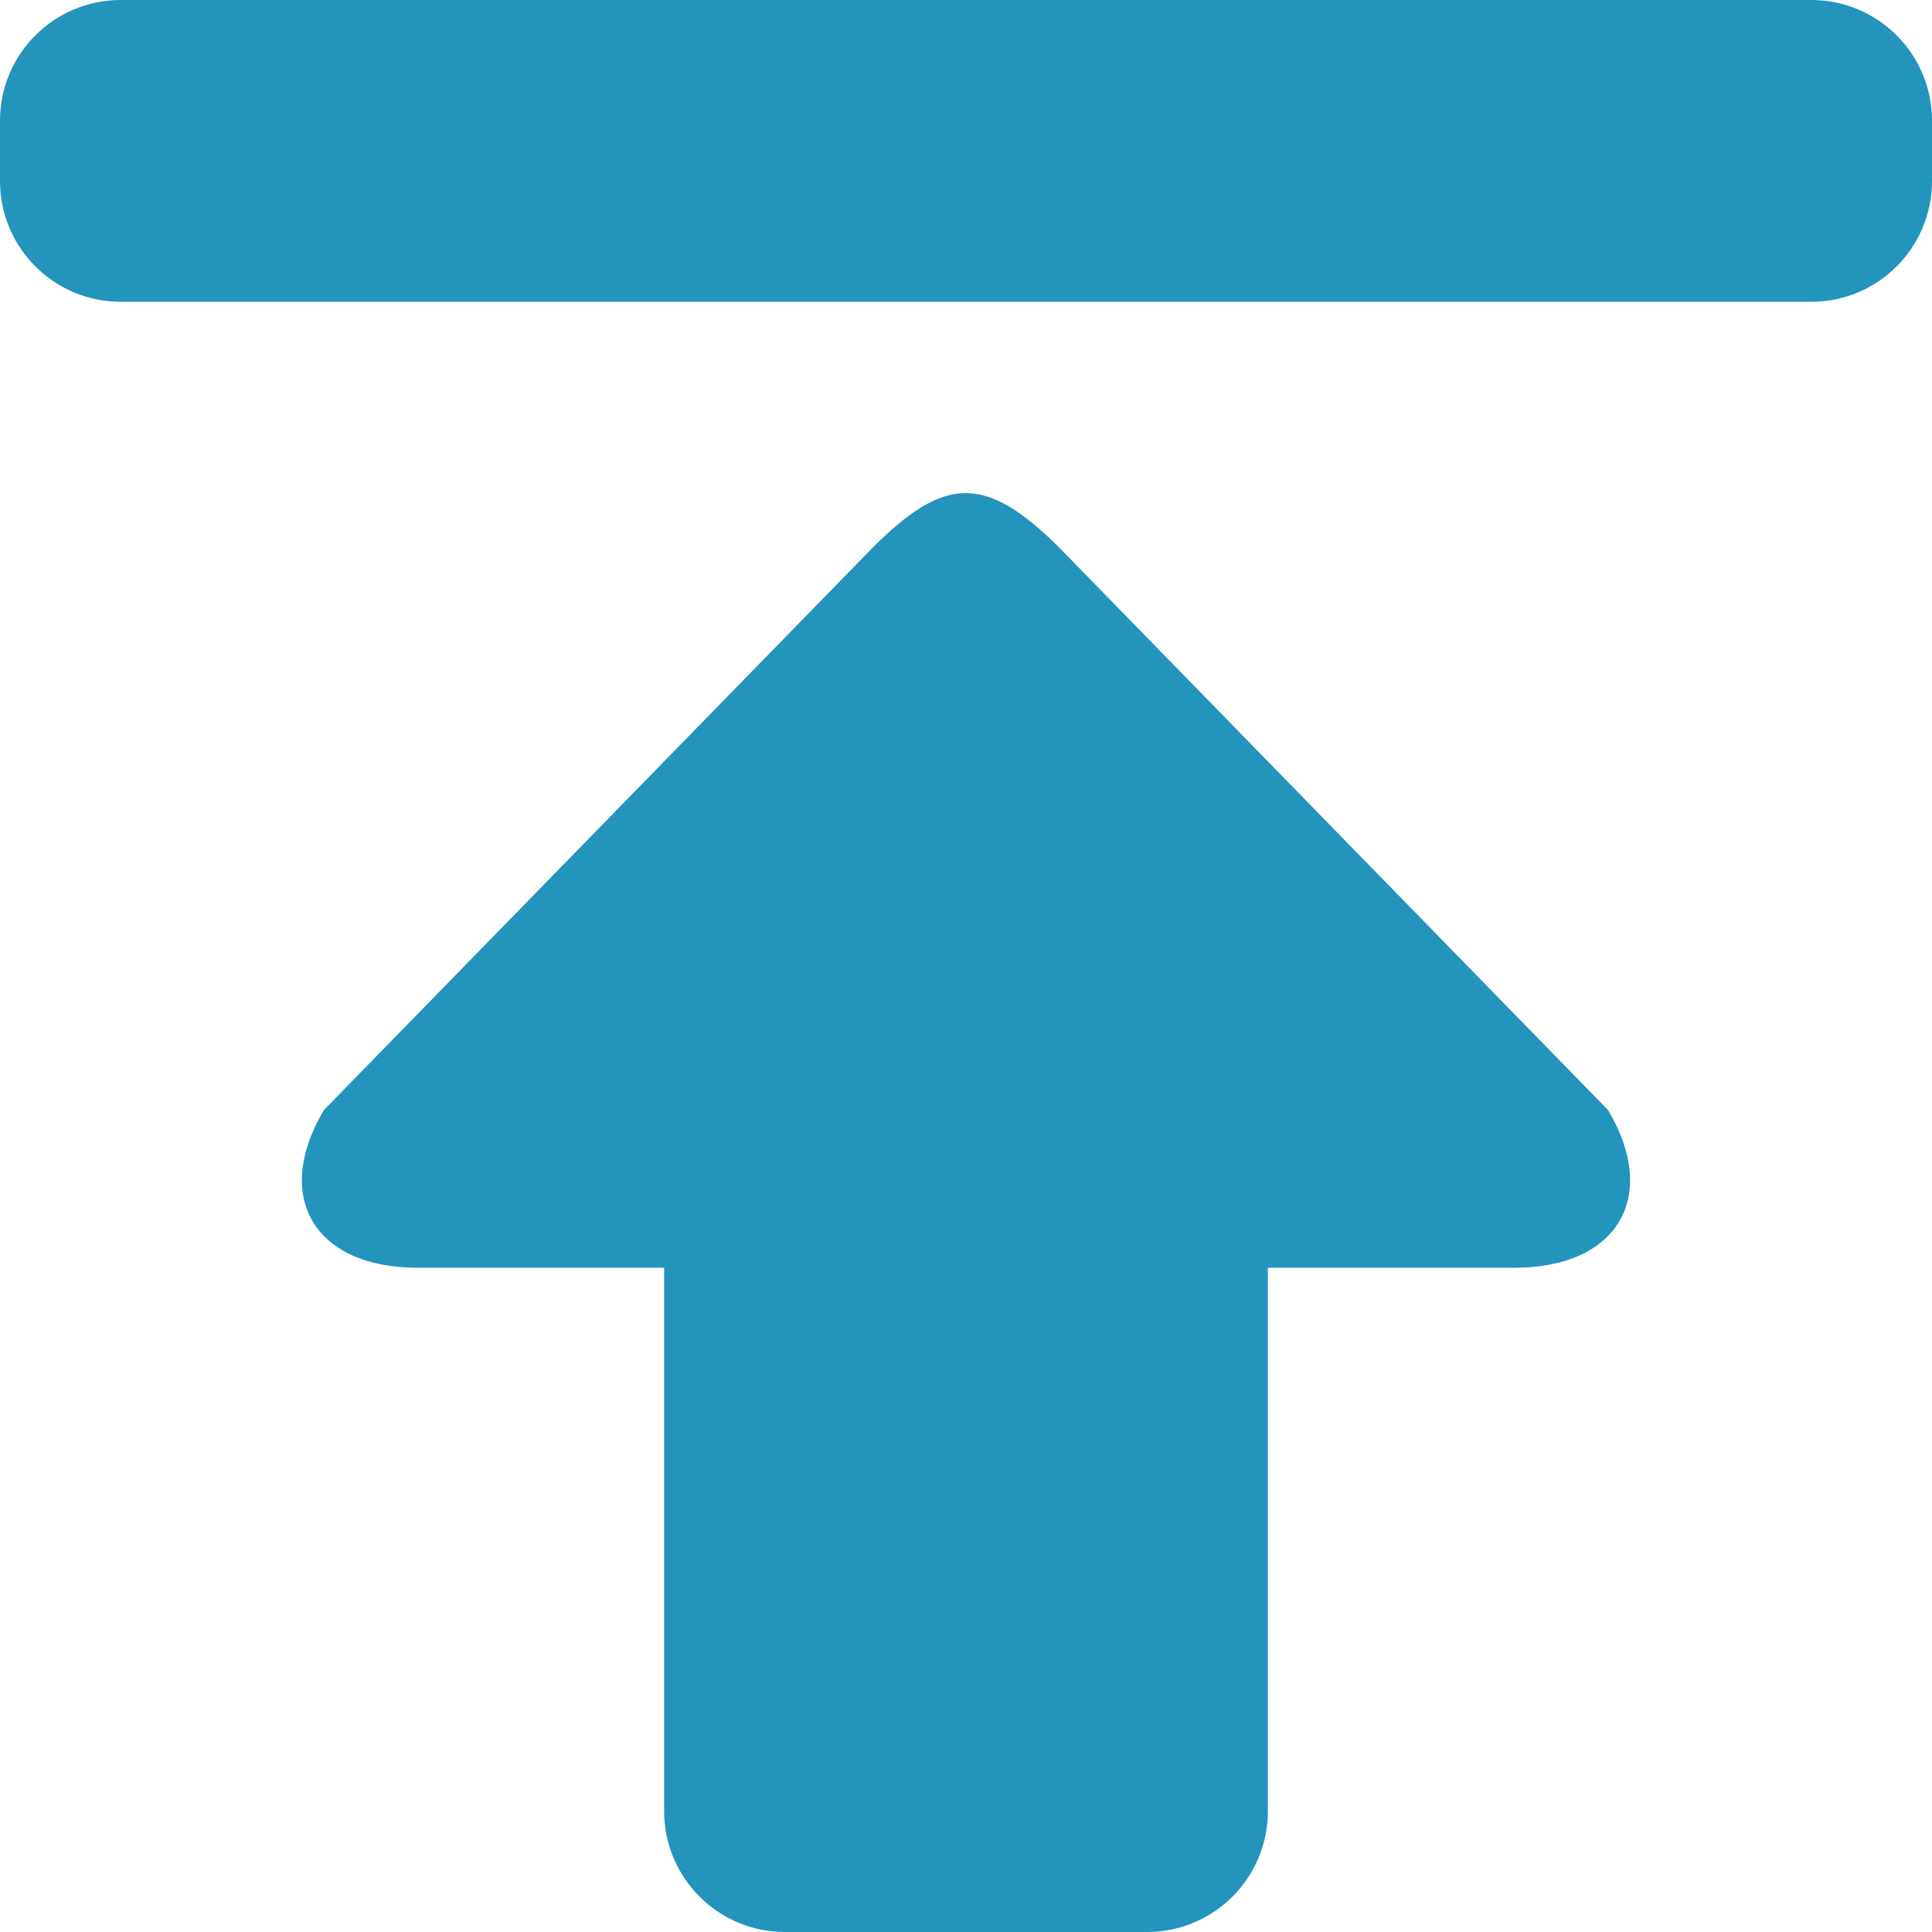
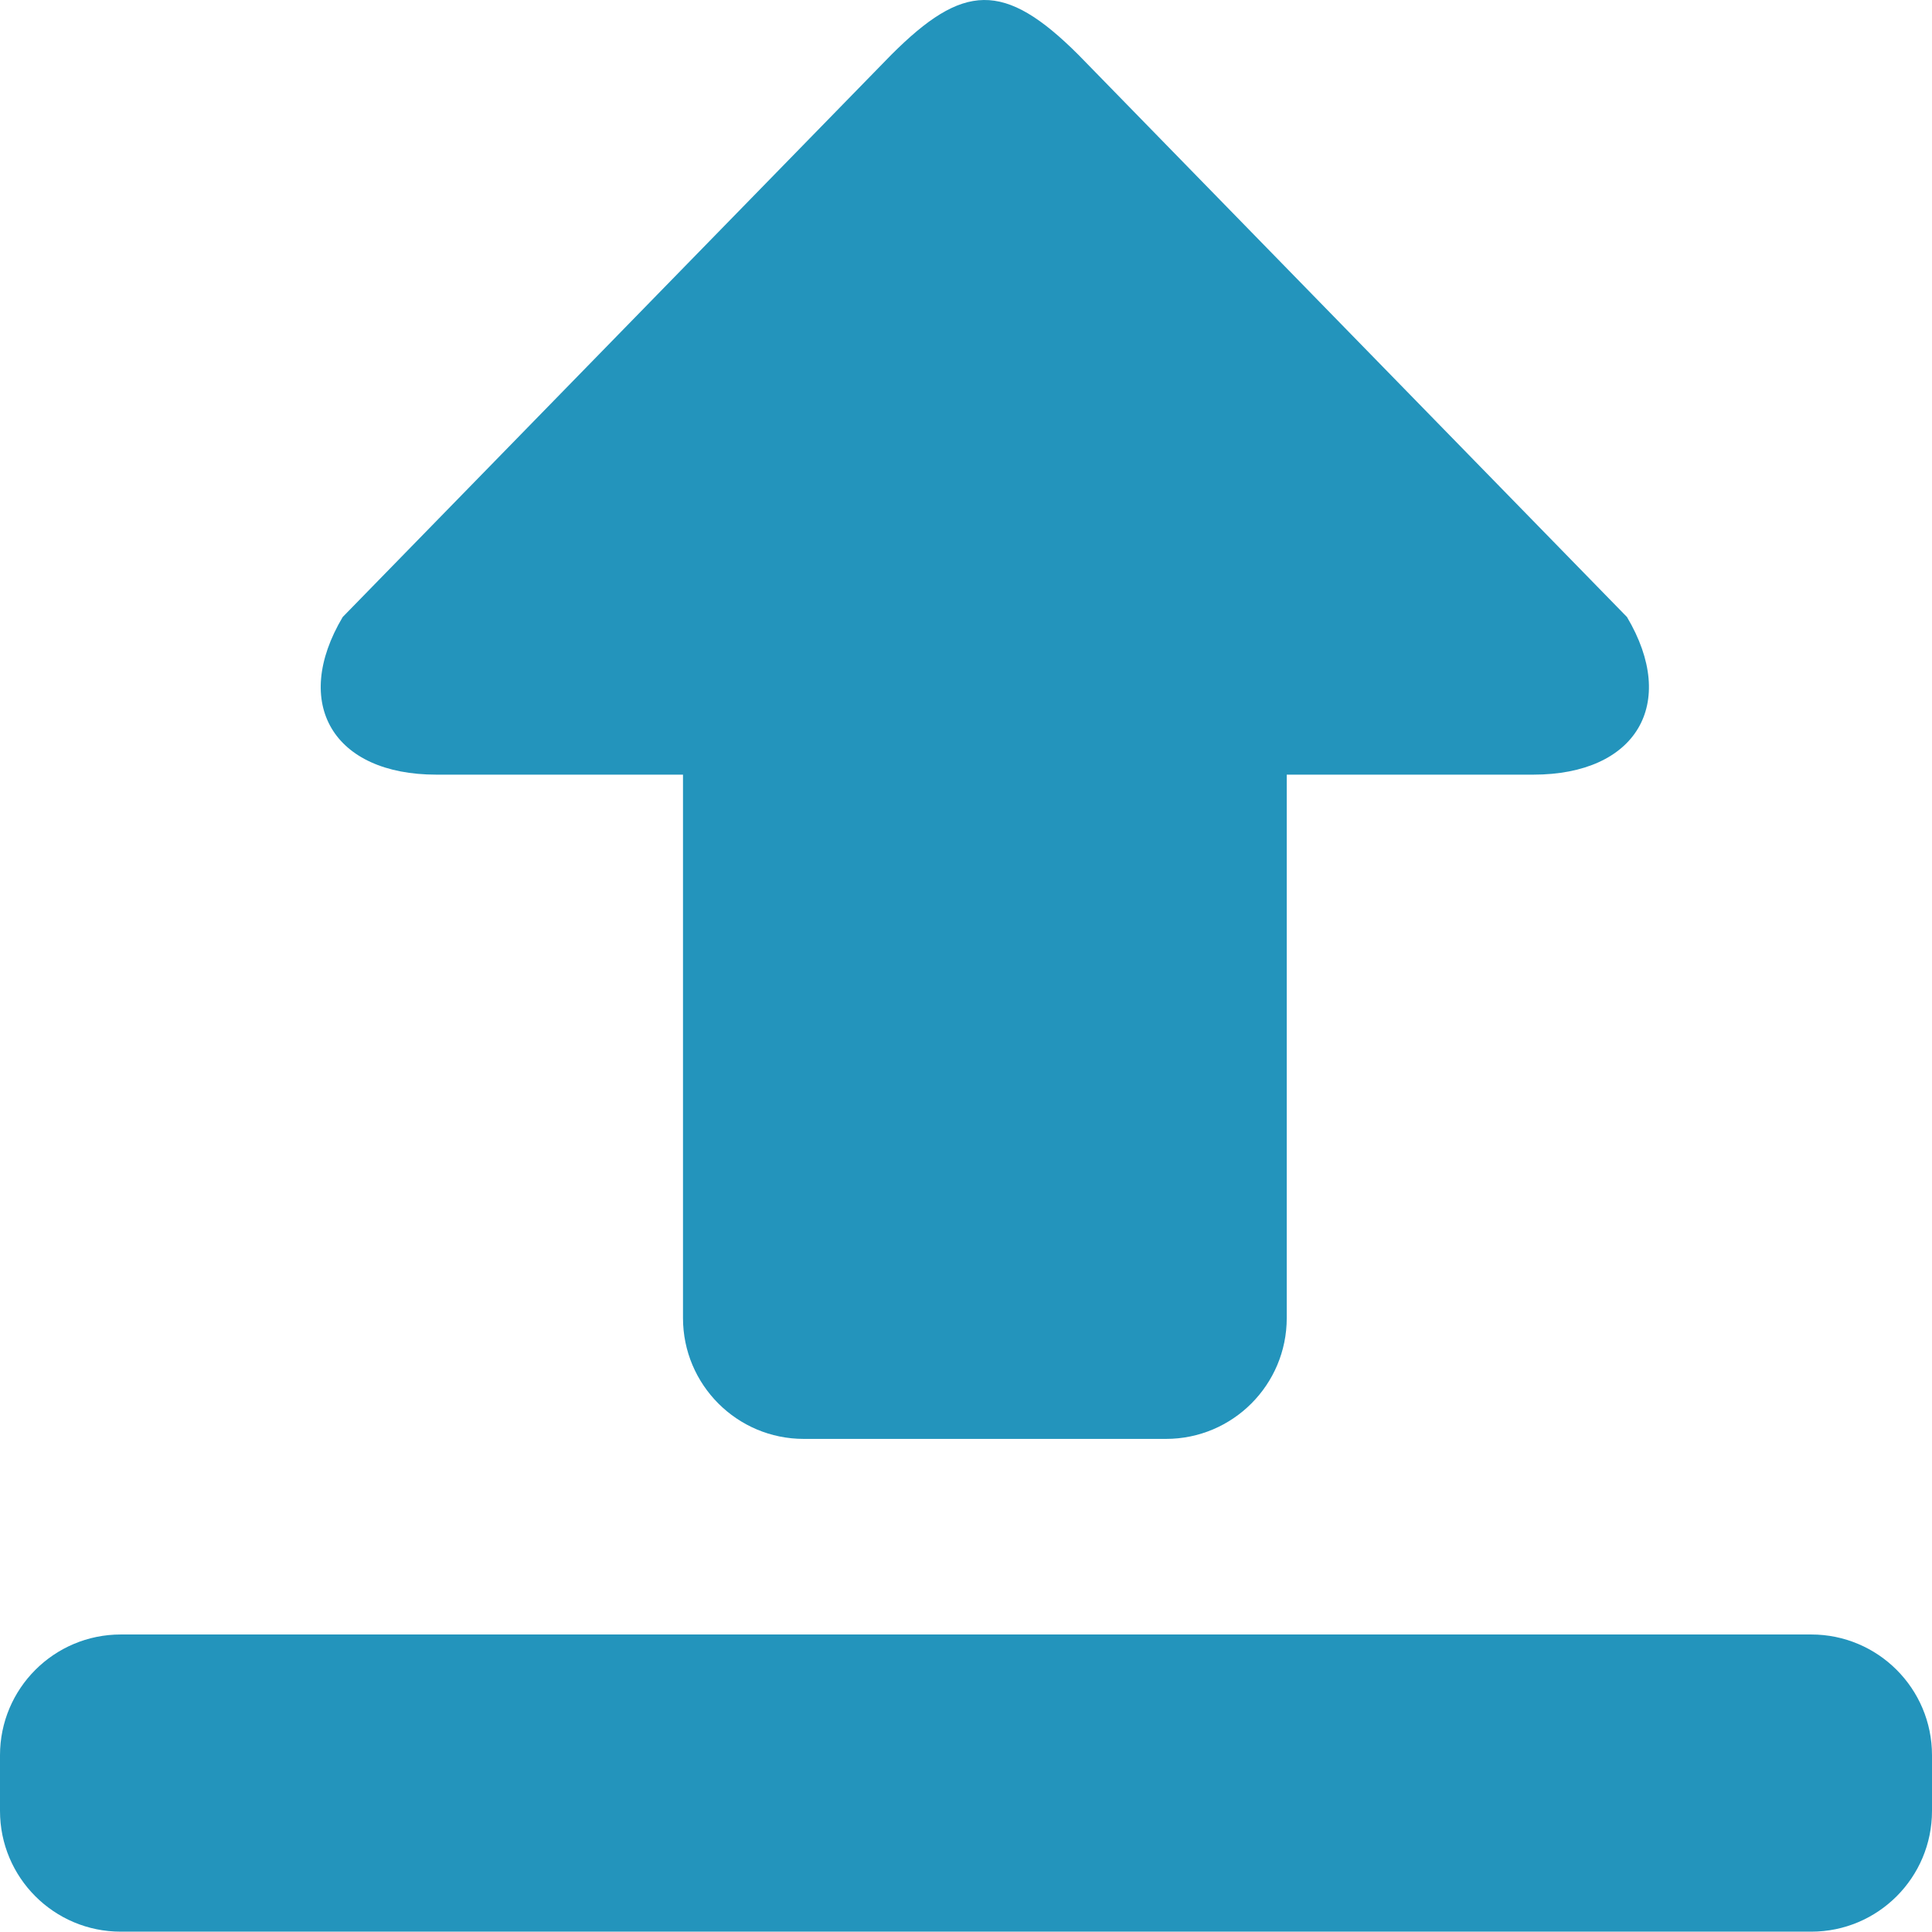
- <svg xmlns="http://www.w3.org/2000/svg" version="1.1" id="Layer_1" x="0px" y="0px" viewBox="0 0 286.054 286.054" style="enable-background:new 0 0 286.054 286.054;" xml:space="preserve">
-   <g>
-     <path style="fill:#2394BC;" d="M47.95,164.364c-7.625,12.837-1.386,23.34,13.856,23.34h36.526v80.453   c0,9.887,8.01,17.896,17.878,17.896h53.635c9.869,0,17.878-8.009,17.878-17.896v-80.453h36.517   c15.241,0,21.481-10.495,13.856-23.34l-81.212-83.233c-11.04-11.031-17.101-10.62-27.72,0   C129.162,81.131,47.95,164.364,47.95,164.364z M286.054,26.808v-8.939c0-9.878-8.01-17.869-17.878-17.869H17.878   C8.01-0.001,0,7.991,0,17.868v8.939c0,9.869,8.01,17.878,17.878,17.878h250.297C278.044,44.686,286.054,36.676,286.054,26.808z" />
-   </g>
-   <g>
- </g>
-   <g>
- </g>
-   <g>
- </g>
-   <g>
- </g>
-   <g>
- </g>
-   <g>
- </g>
-   <g>
- </g>
-   <g>
- </g>
-   <g>
- </g>
-   <g>
- </g>
-   <g>
- </g>
-   <g>
- </g>
-   <g>
- </g>
-   <g>
- </g>
-   <g>
- </g>
+ <svg xmlns="http://www.w3.org/2000/svg" enable-background="new 0 0 286.054 286.054" version="1.1" viewBox="0 0 286.05 286.05" xml:space="preserve">
+   <path id="arrow" d="m50.741 91.353c-7.625 12.837-1.386 23.34 13.856 23.34h36.526v80.453c0 9.887 8.01 17.896 17.878 17.896h53.635c9.869 0 17.878-8.009 17.878-17.896v-80.453h36.517c15.241 0 21.481-10.495 13.856-23.34l-81.212-83.233c-11.04-11.031-17.101-10.62-27.72 0-2e-3 0-81.214 83.233-81.214 83.233z" fill="#2394bc" />
+   <rect id="line" x="1.5352e-7" y="242" width="286.05" height="44" rx="17.878" fill="#2394bc" stroke-width=".992" />
</svg>
